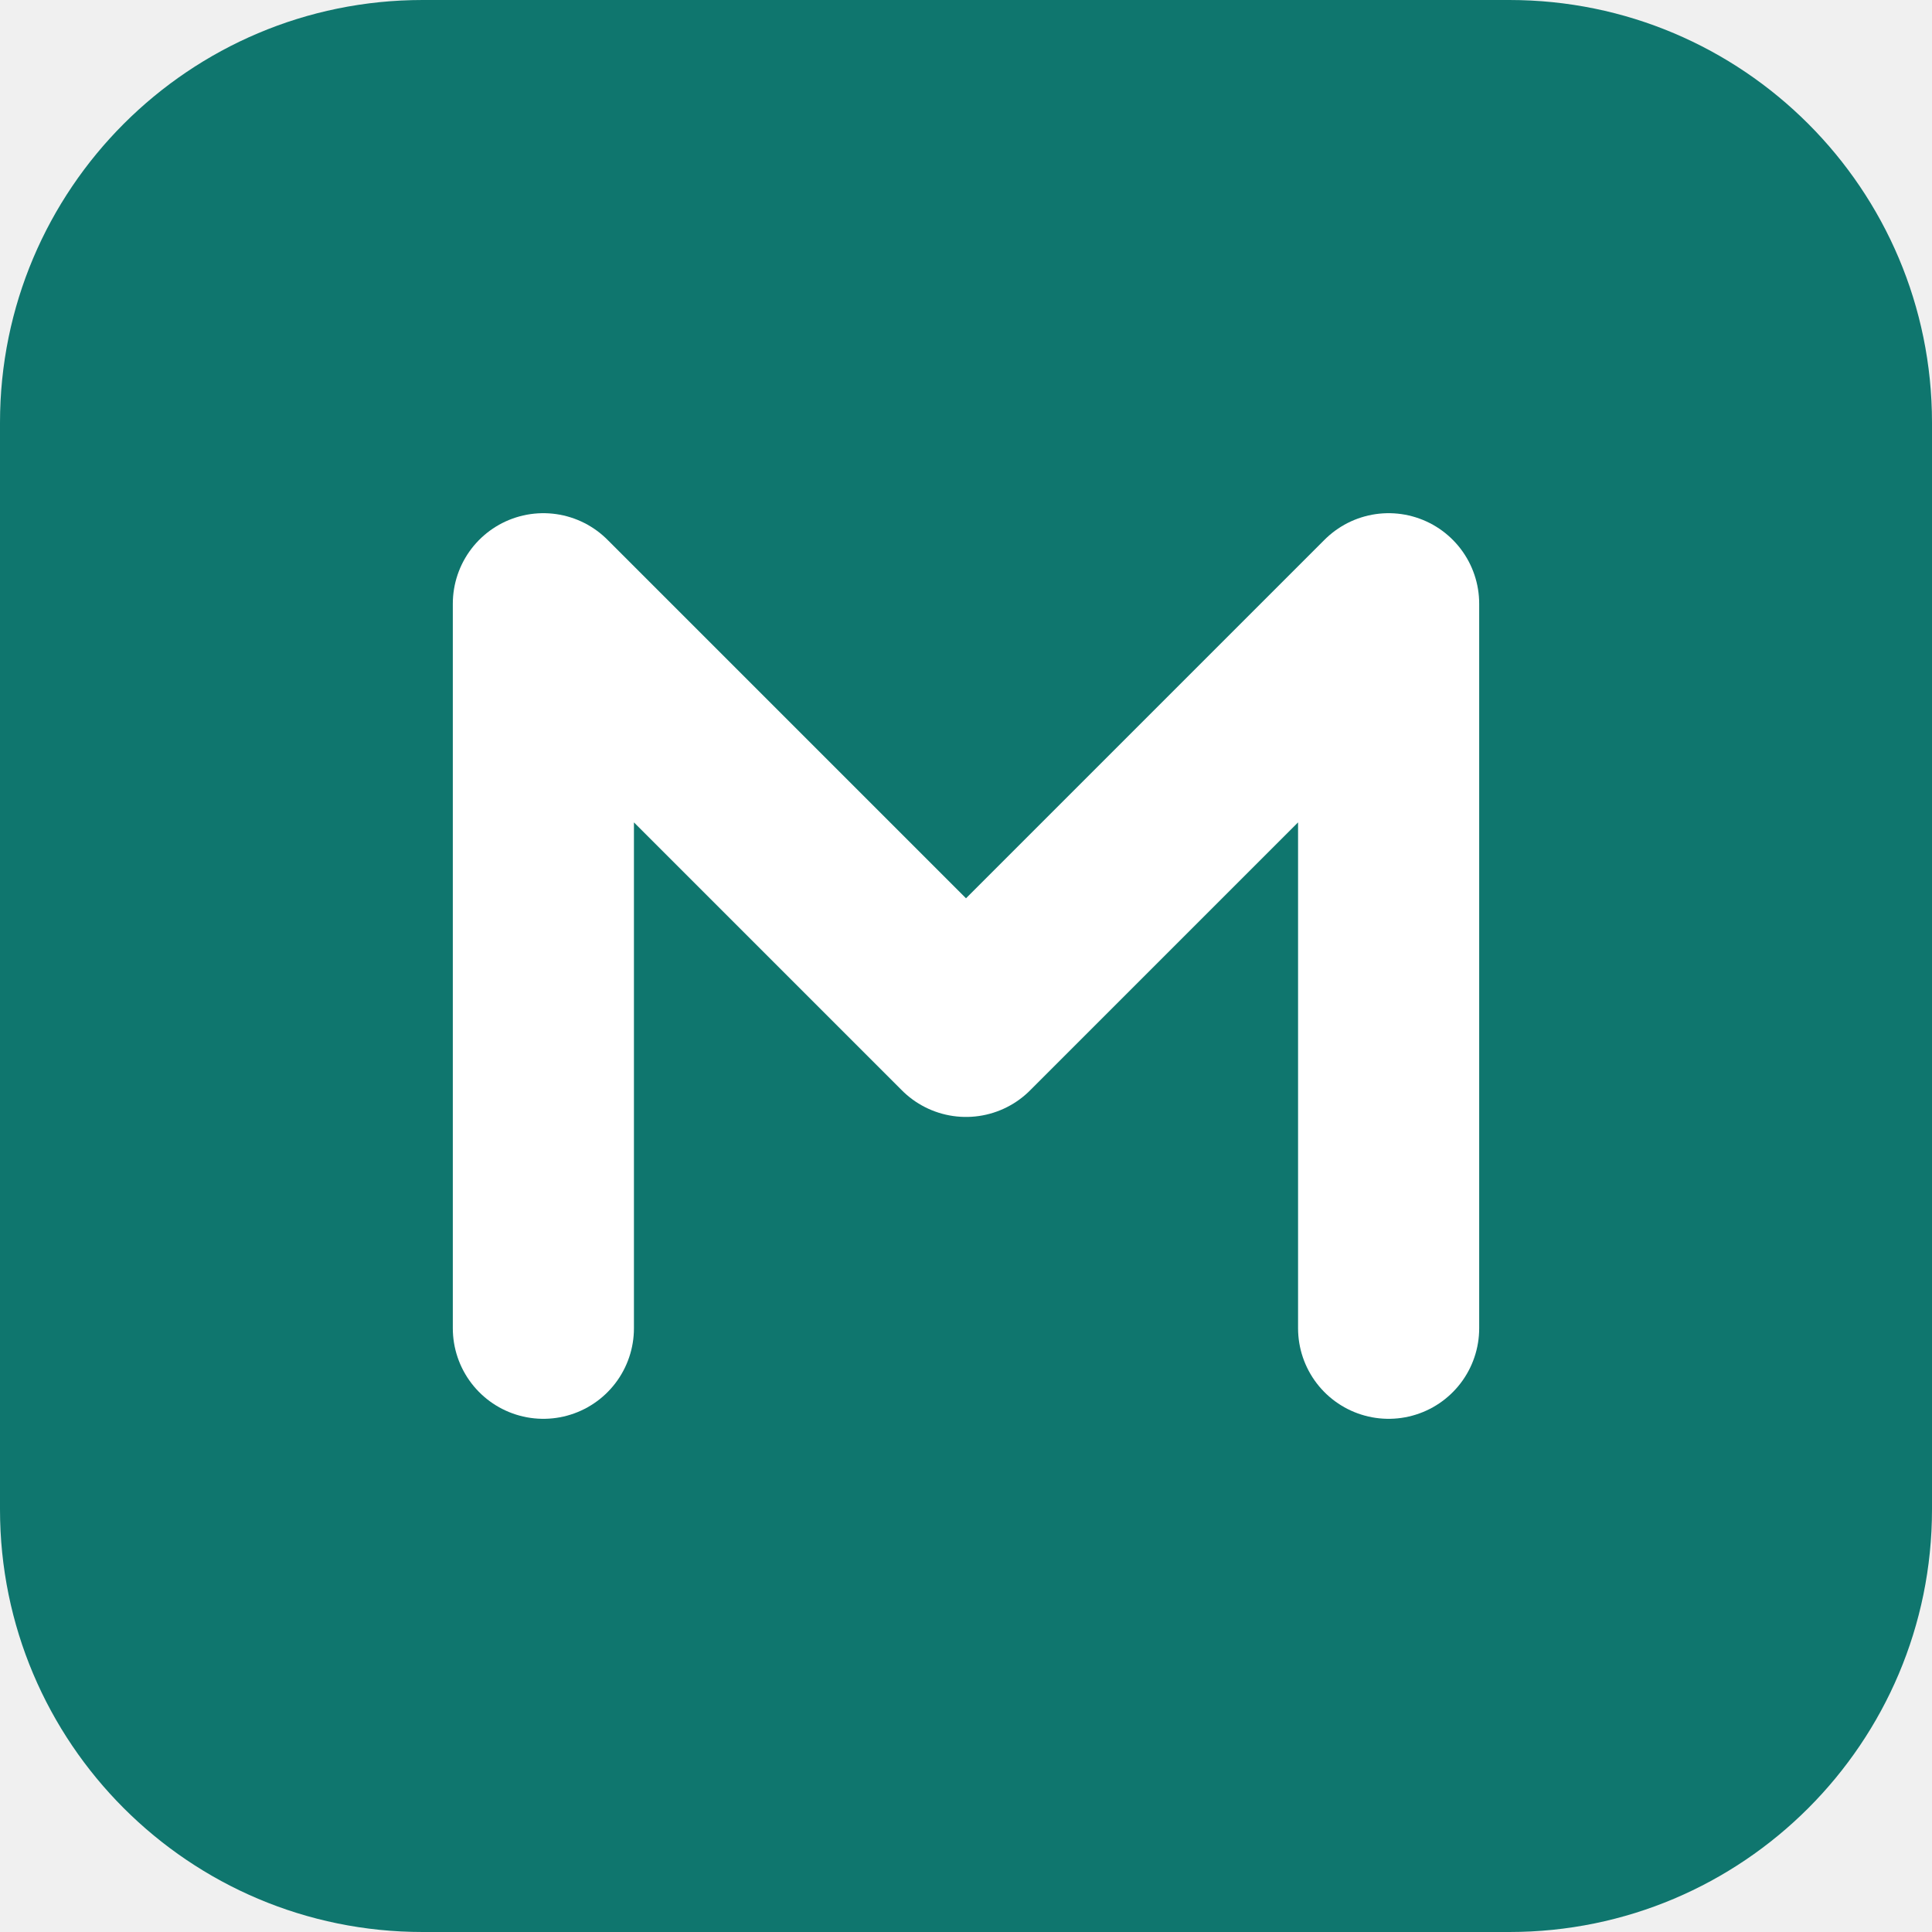
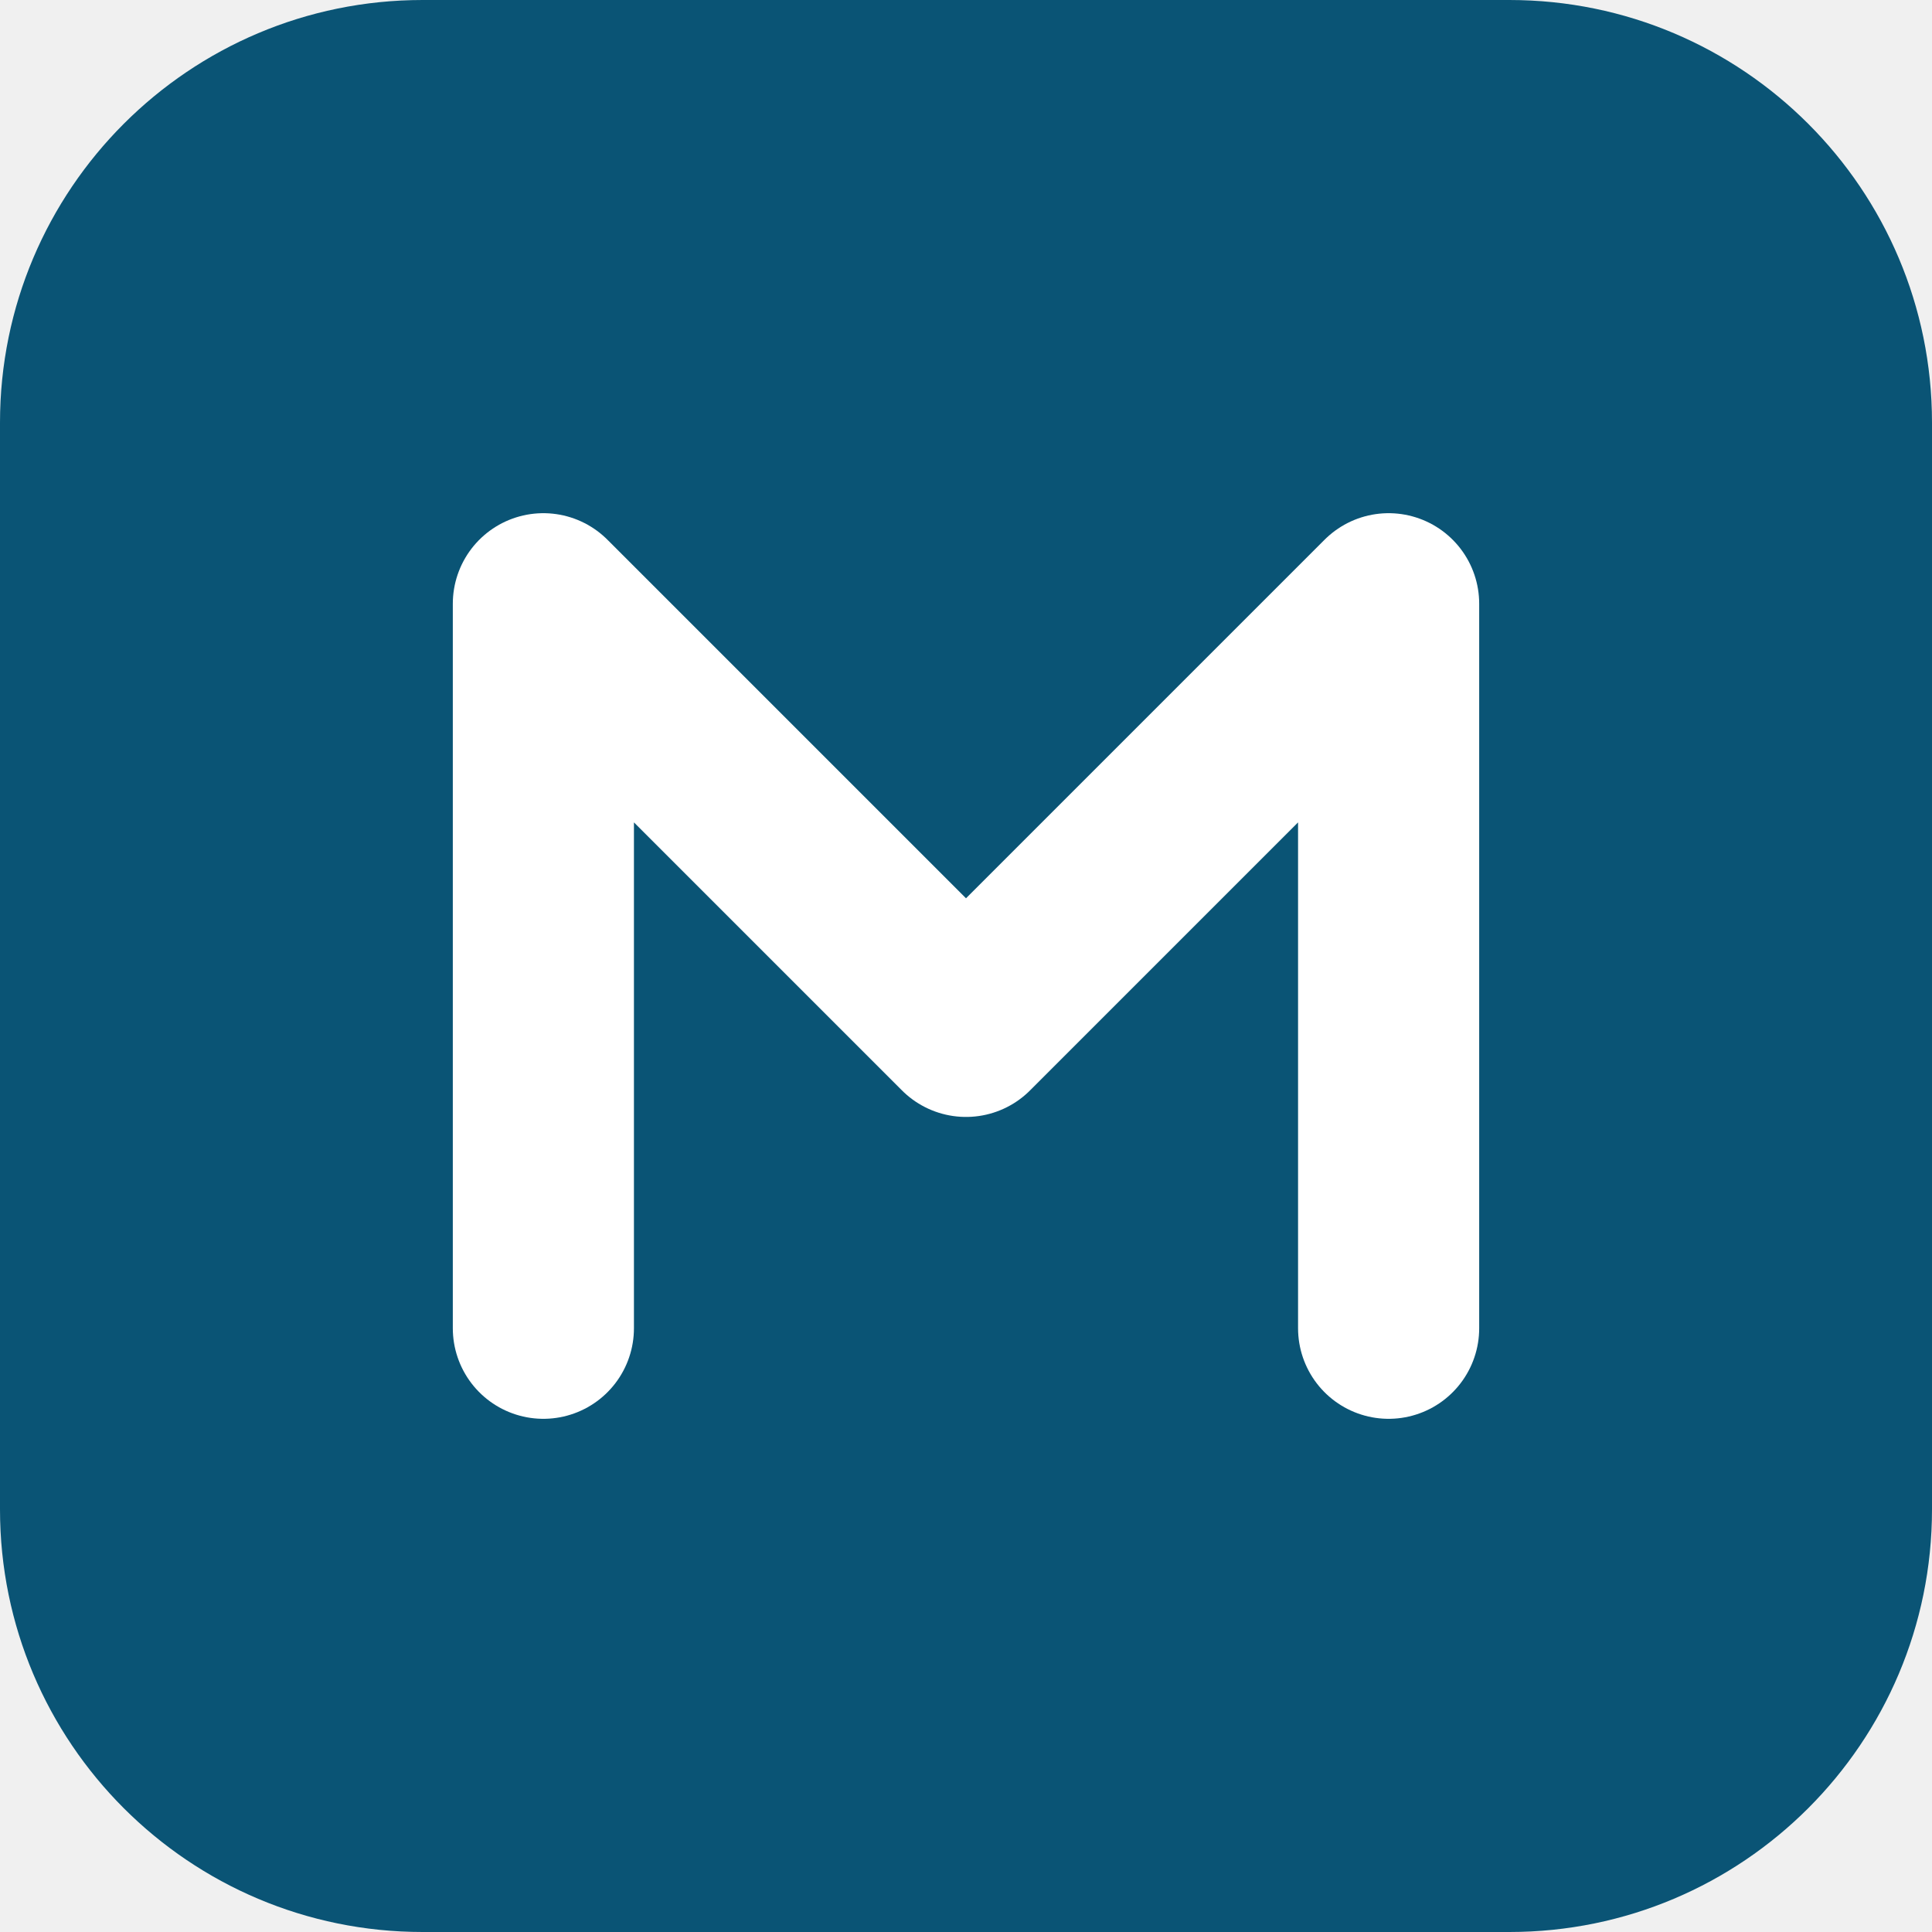
<svg xmlns="http://www.w3.org/2000/svg" viewBox="0 0 32 32">
-   <rect width="32" height="32" rx="7" fill="#0f766e" />
+   <rect width="32" height="32" rx="7" fill="#0a5475" />
  <path d="M9 22V10l7 7 7-7v12" fill="none" stroke="#fff" stroke-width="3" stroke-linecap="round" stroke-linejoin="round" />
</svg>
